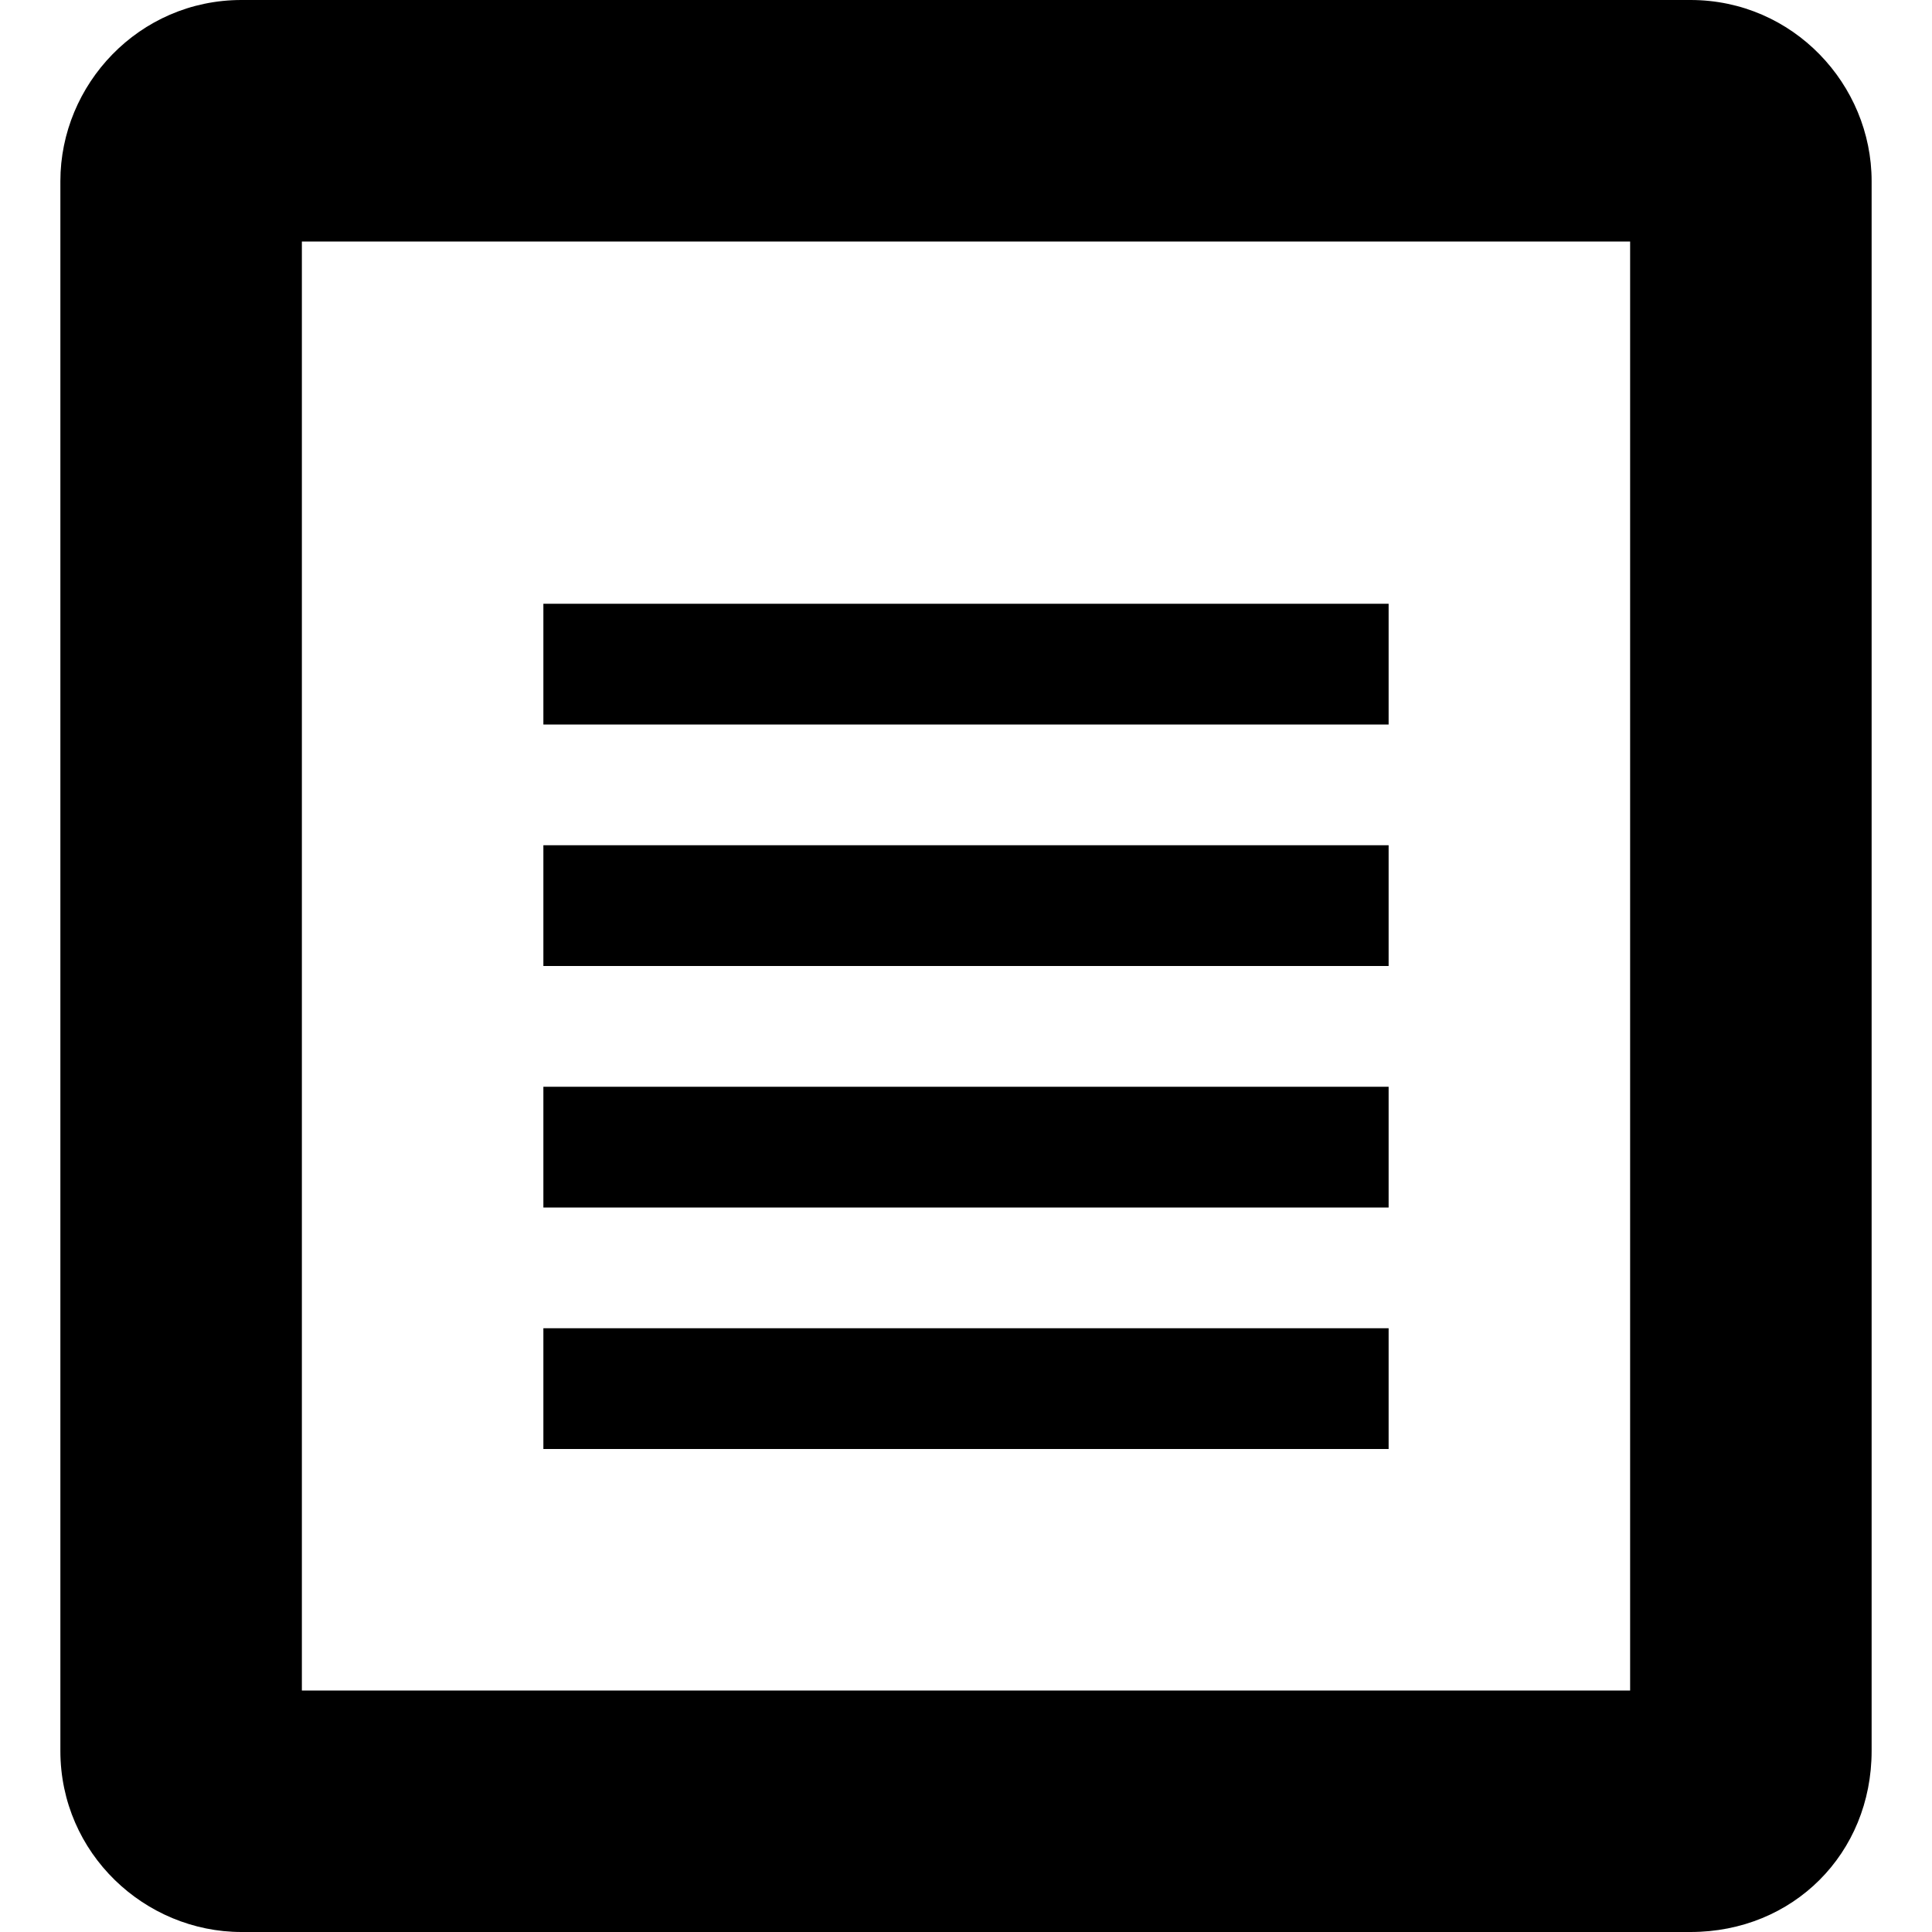
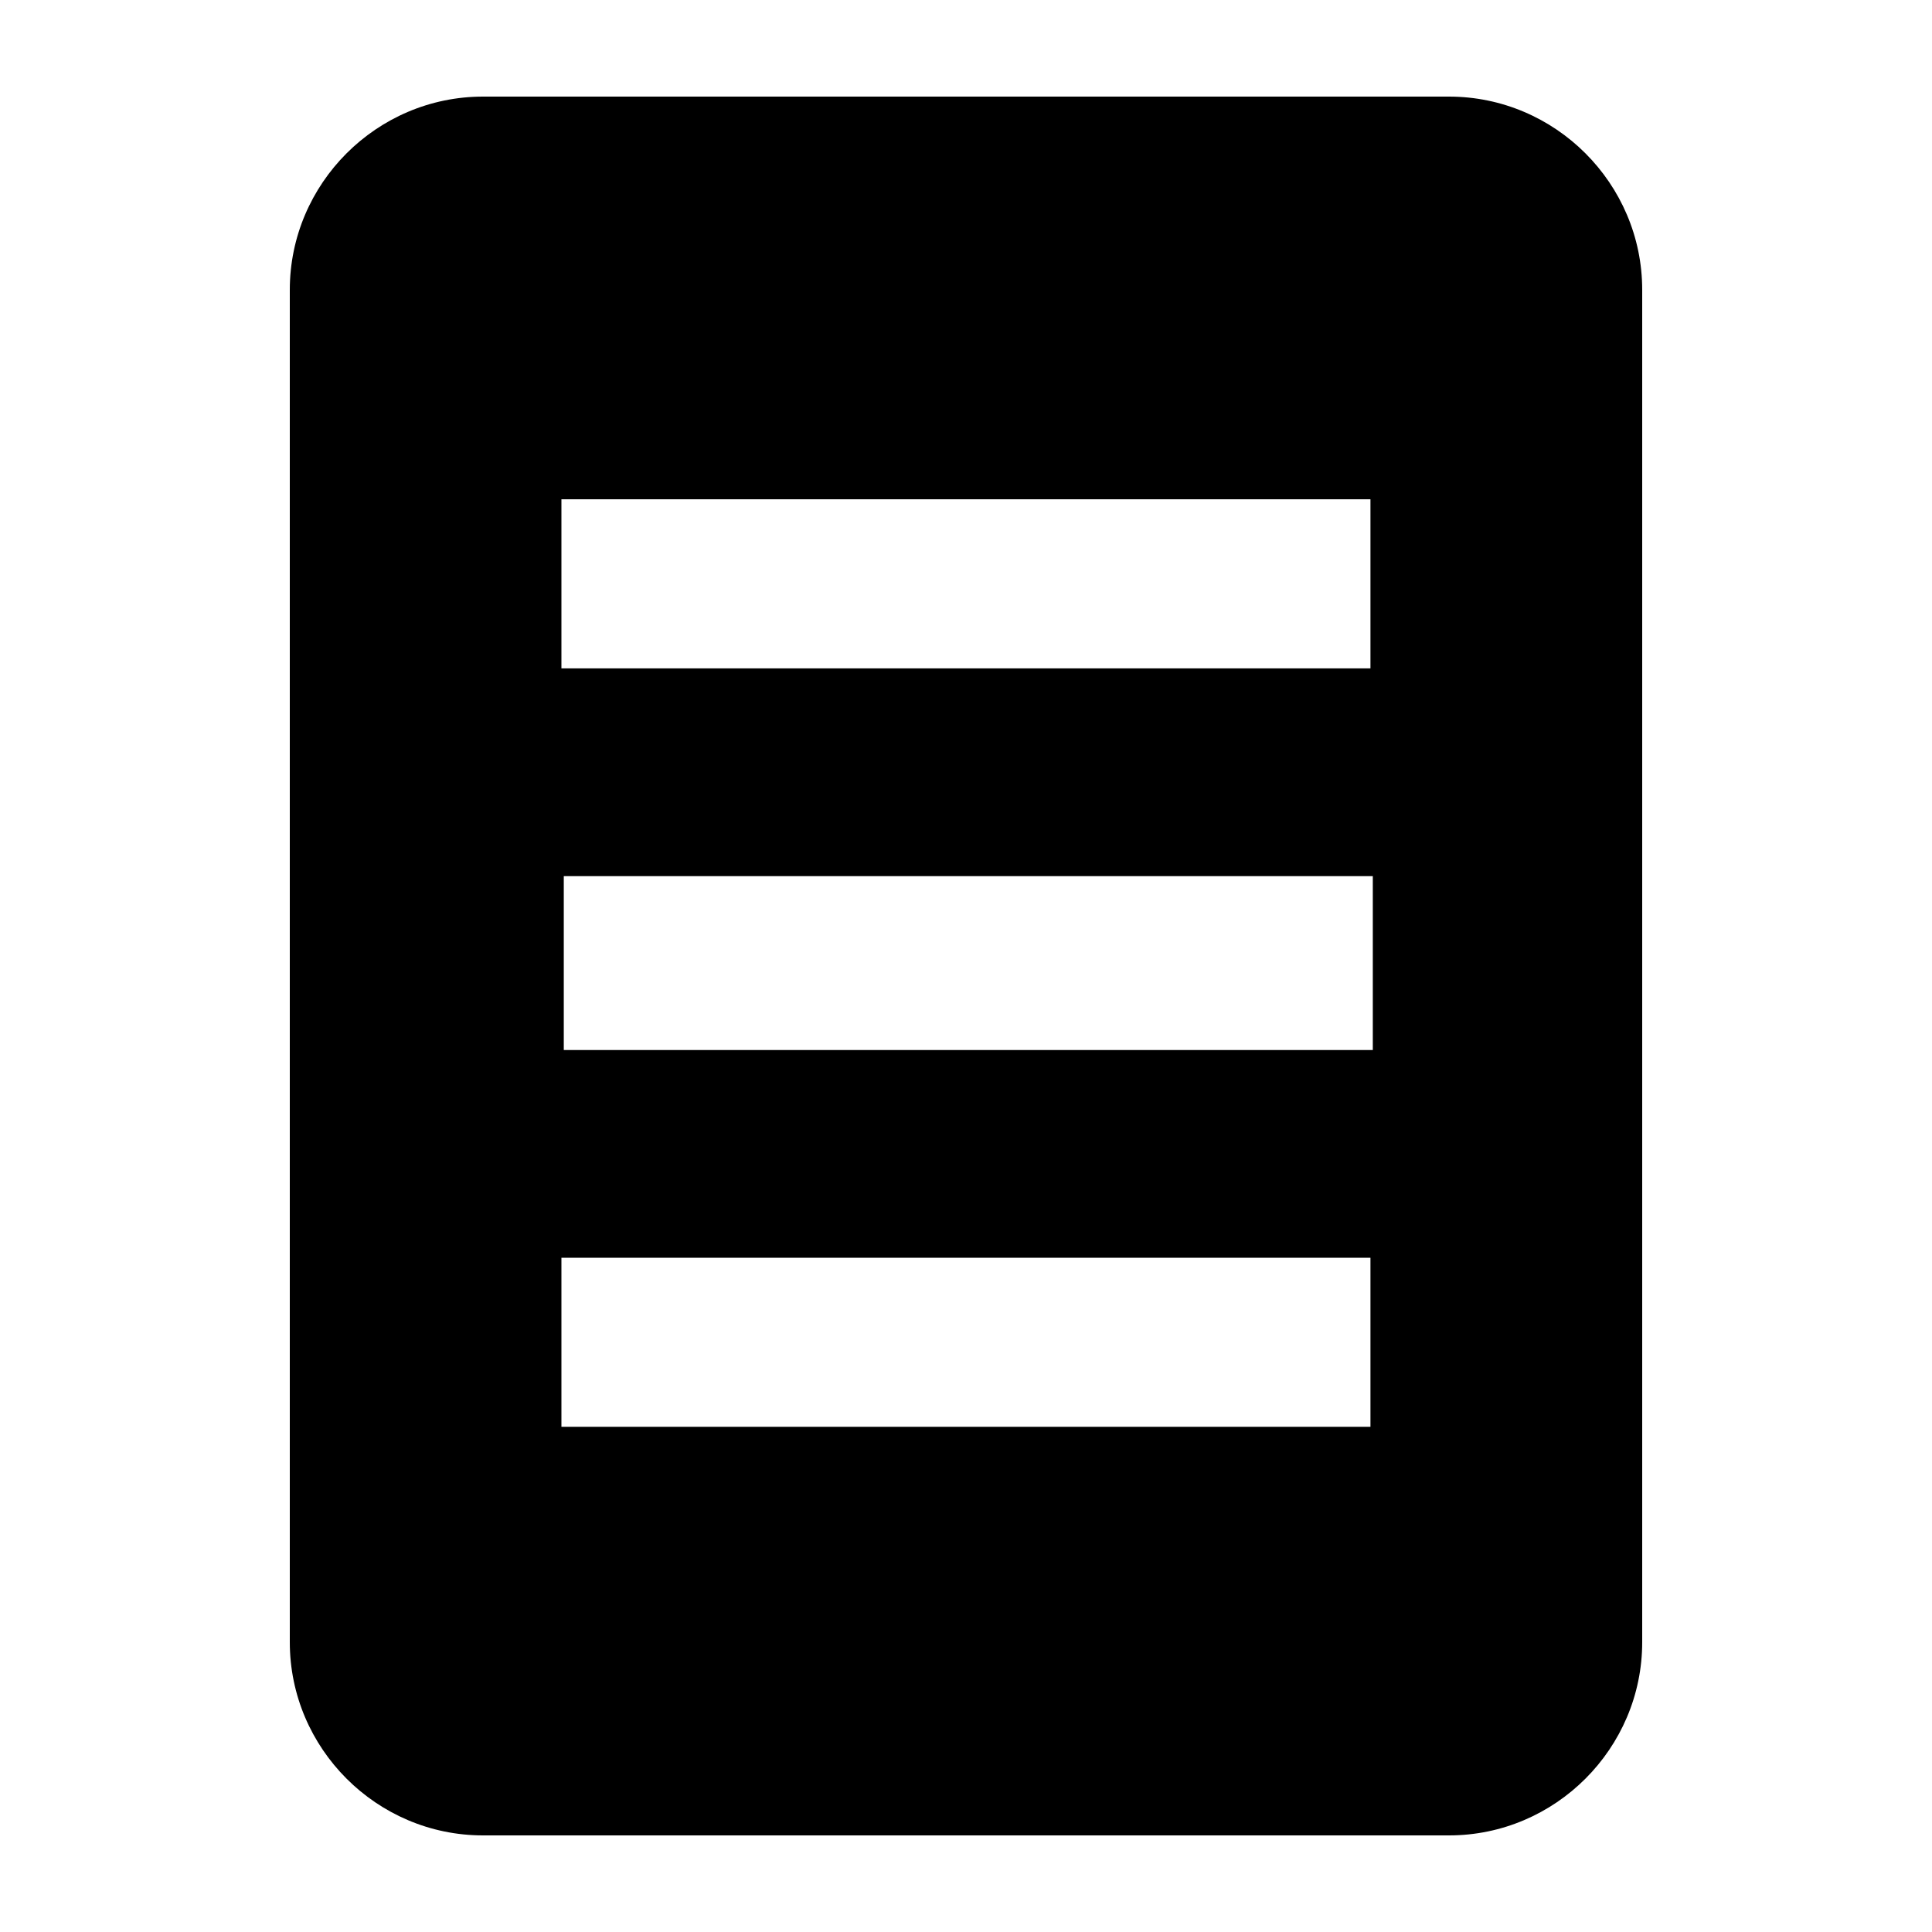
- <svg xmlns="http://www.w3.org/2000/svg" viewBox="0 0 32 32">
-   <path d="M28 0h-24c-1.7 0-3 1.4-3 3v26c0 1.7 1.4 3 3 3h24c1.7 0 3-1.3 3-3v-26c0-1.6-1.3-3-3-3zm-1 28h-22v-24h22v24zm-18-14h14v2h-14v-2zm0 4h14v2h-14v-2zm0 4h14v2h-14v-2zm0-12h14v2h-14v-2z" />
+ <svg xmlns="http://www.w3.org/2000/svg" width="32" height="32" viewBox="0 0 32 32">
+   <path d="M24 1.6h-16c-1.76 0-3.2 1.44-3.2 3.2v22.4c0 1.76 1.44 3.2 3.2 3.2h16c1.76 0 3.2-1.44 3.2-3.2v-22.4c0-1.76-1.44-3.2-3.2-3.2zm-14.701 6.67h13.4v2.8h-13.4v-2.8zm13.4 15.362h-13.4v-2.8h13.4v2.8zm.039-6.24h-13.4v-2.88h13.4v2.88z" />
</svg>
